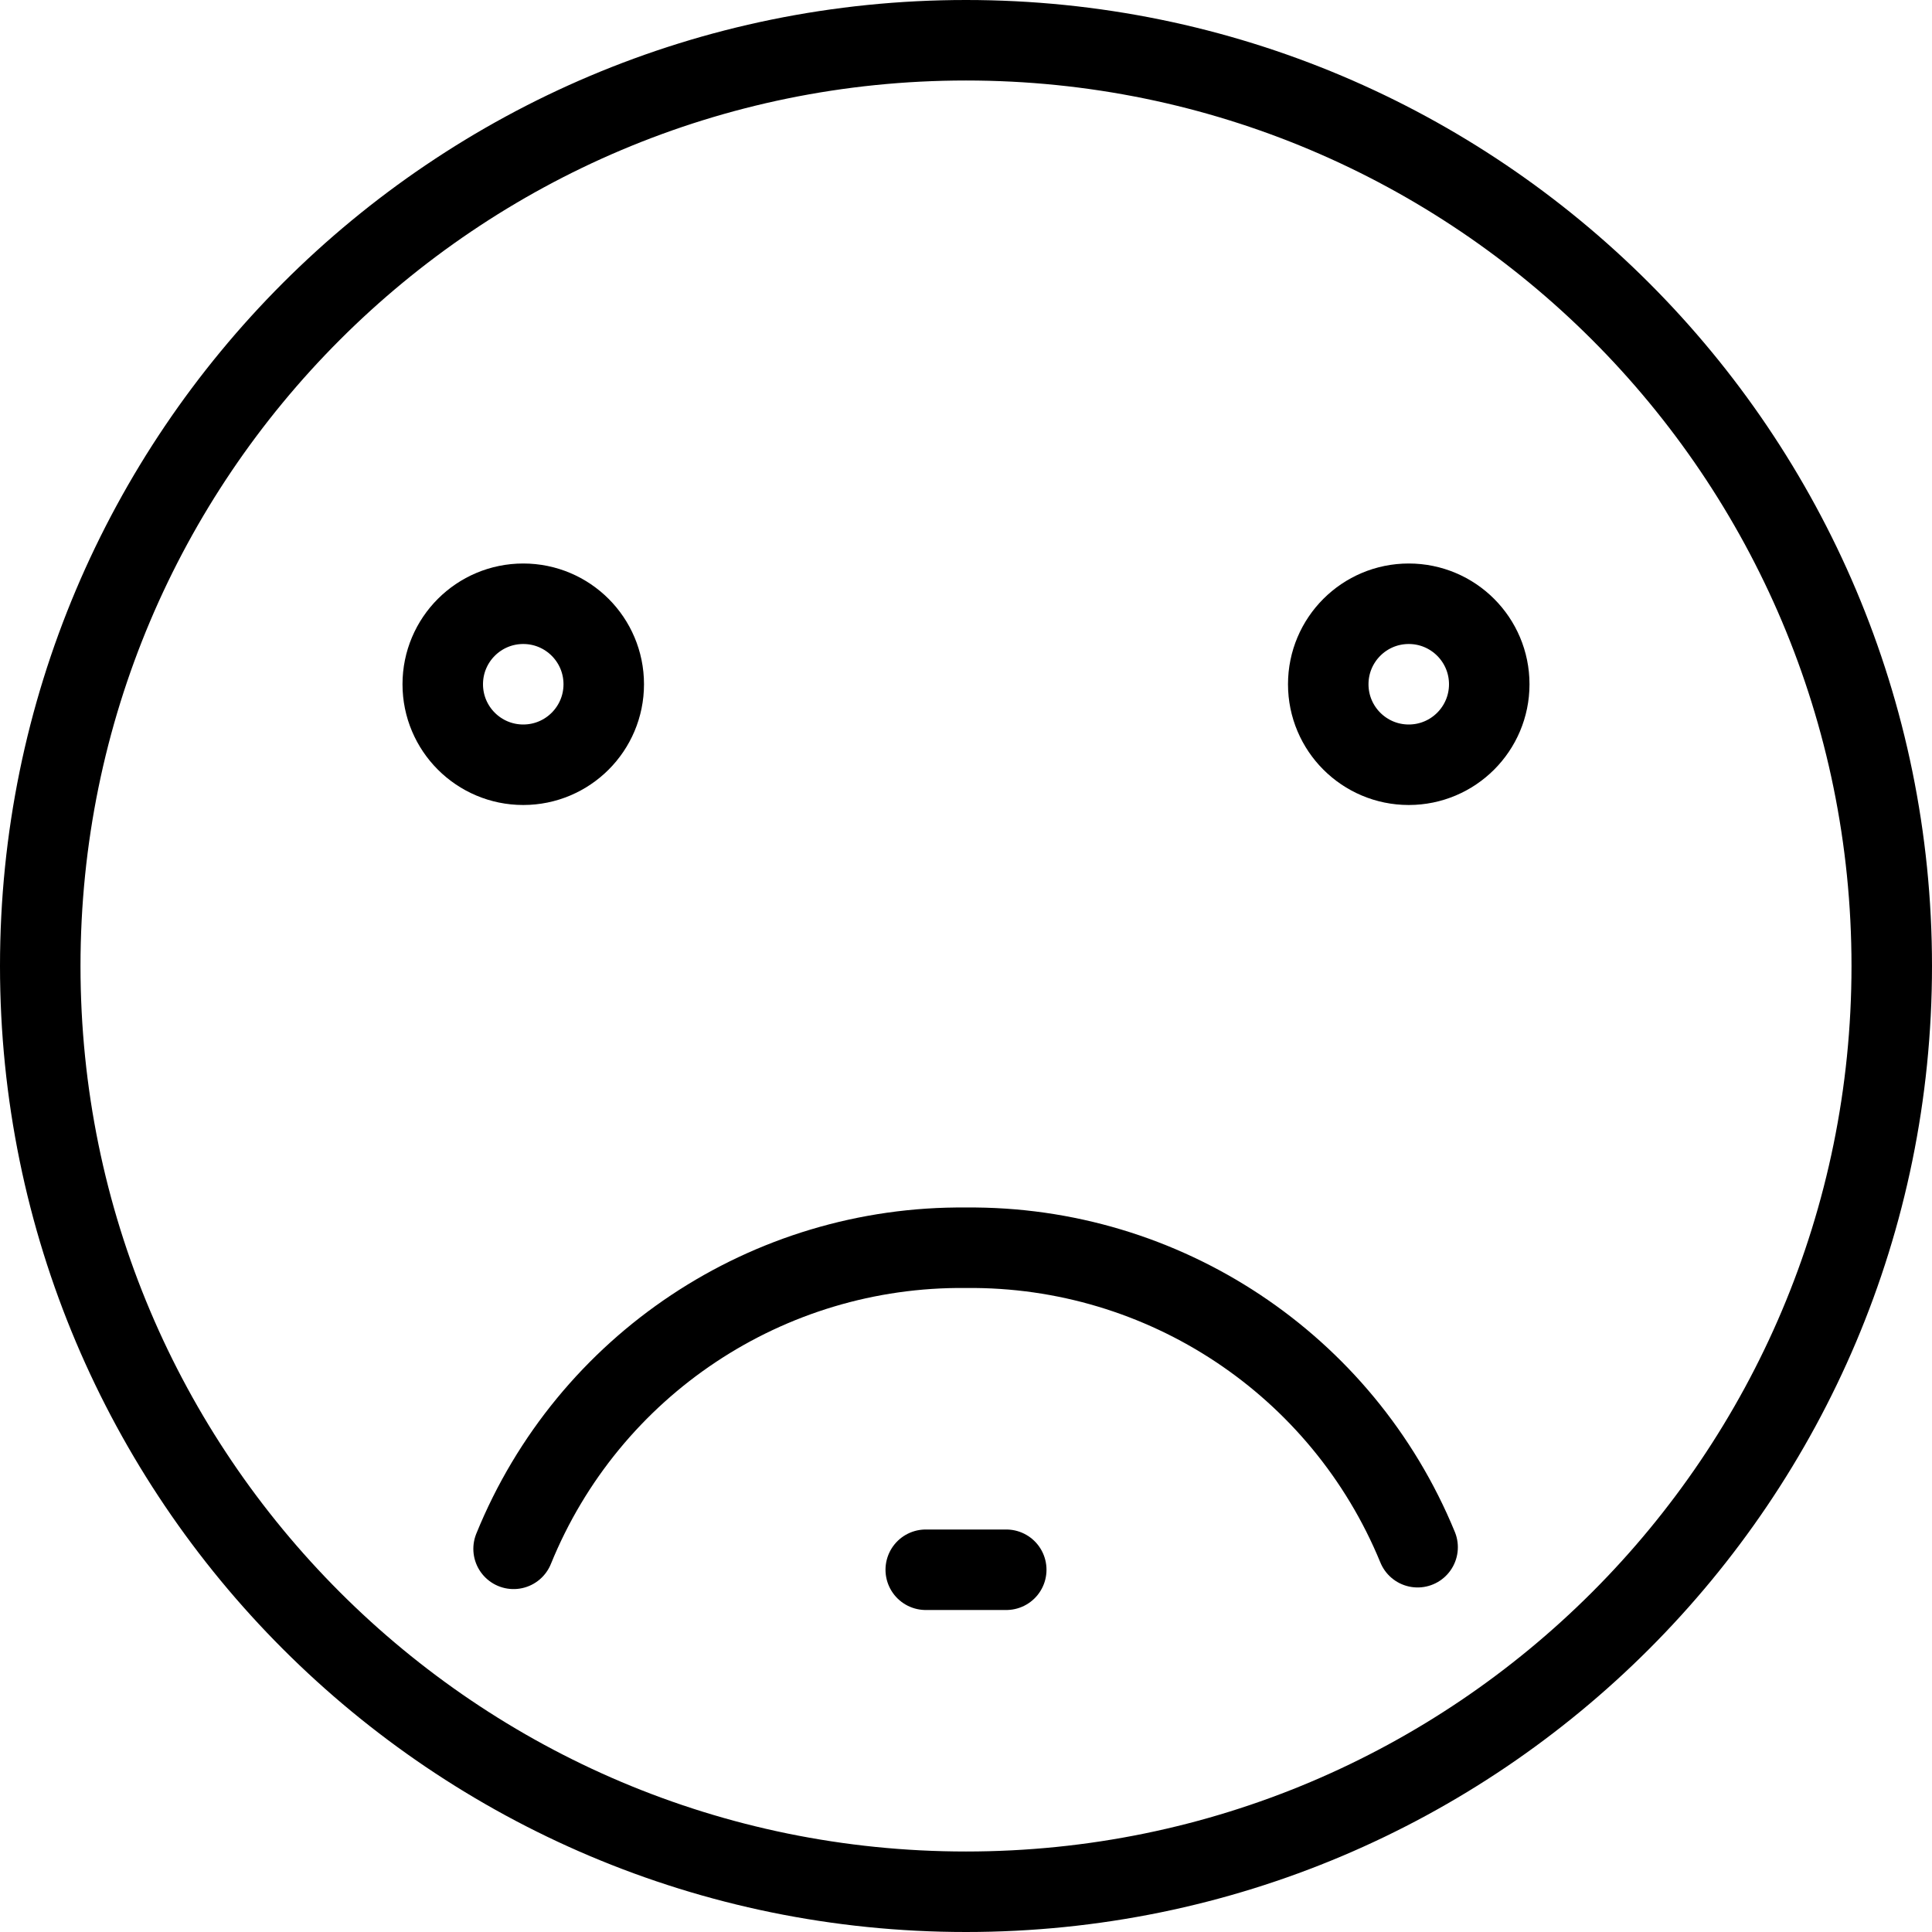
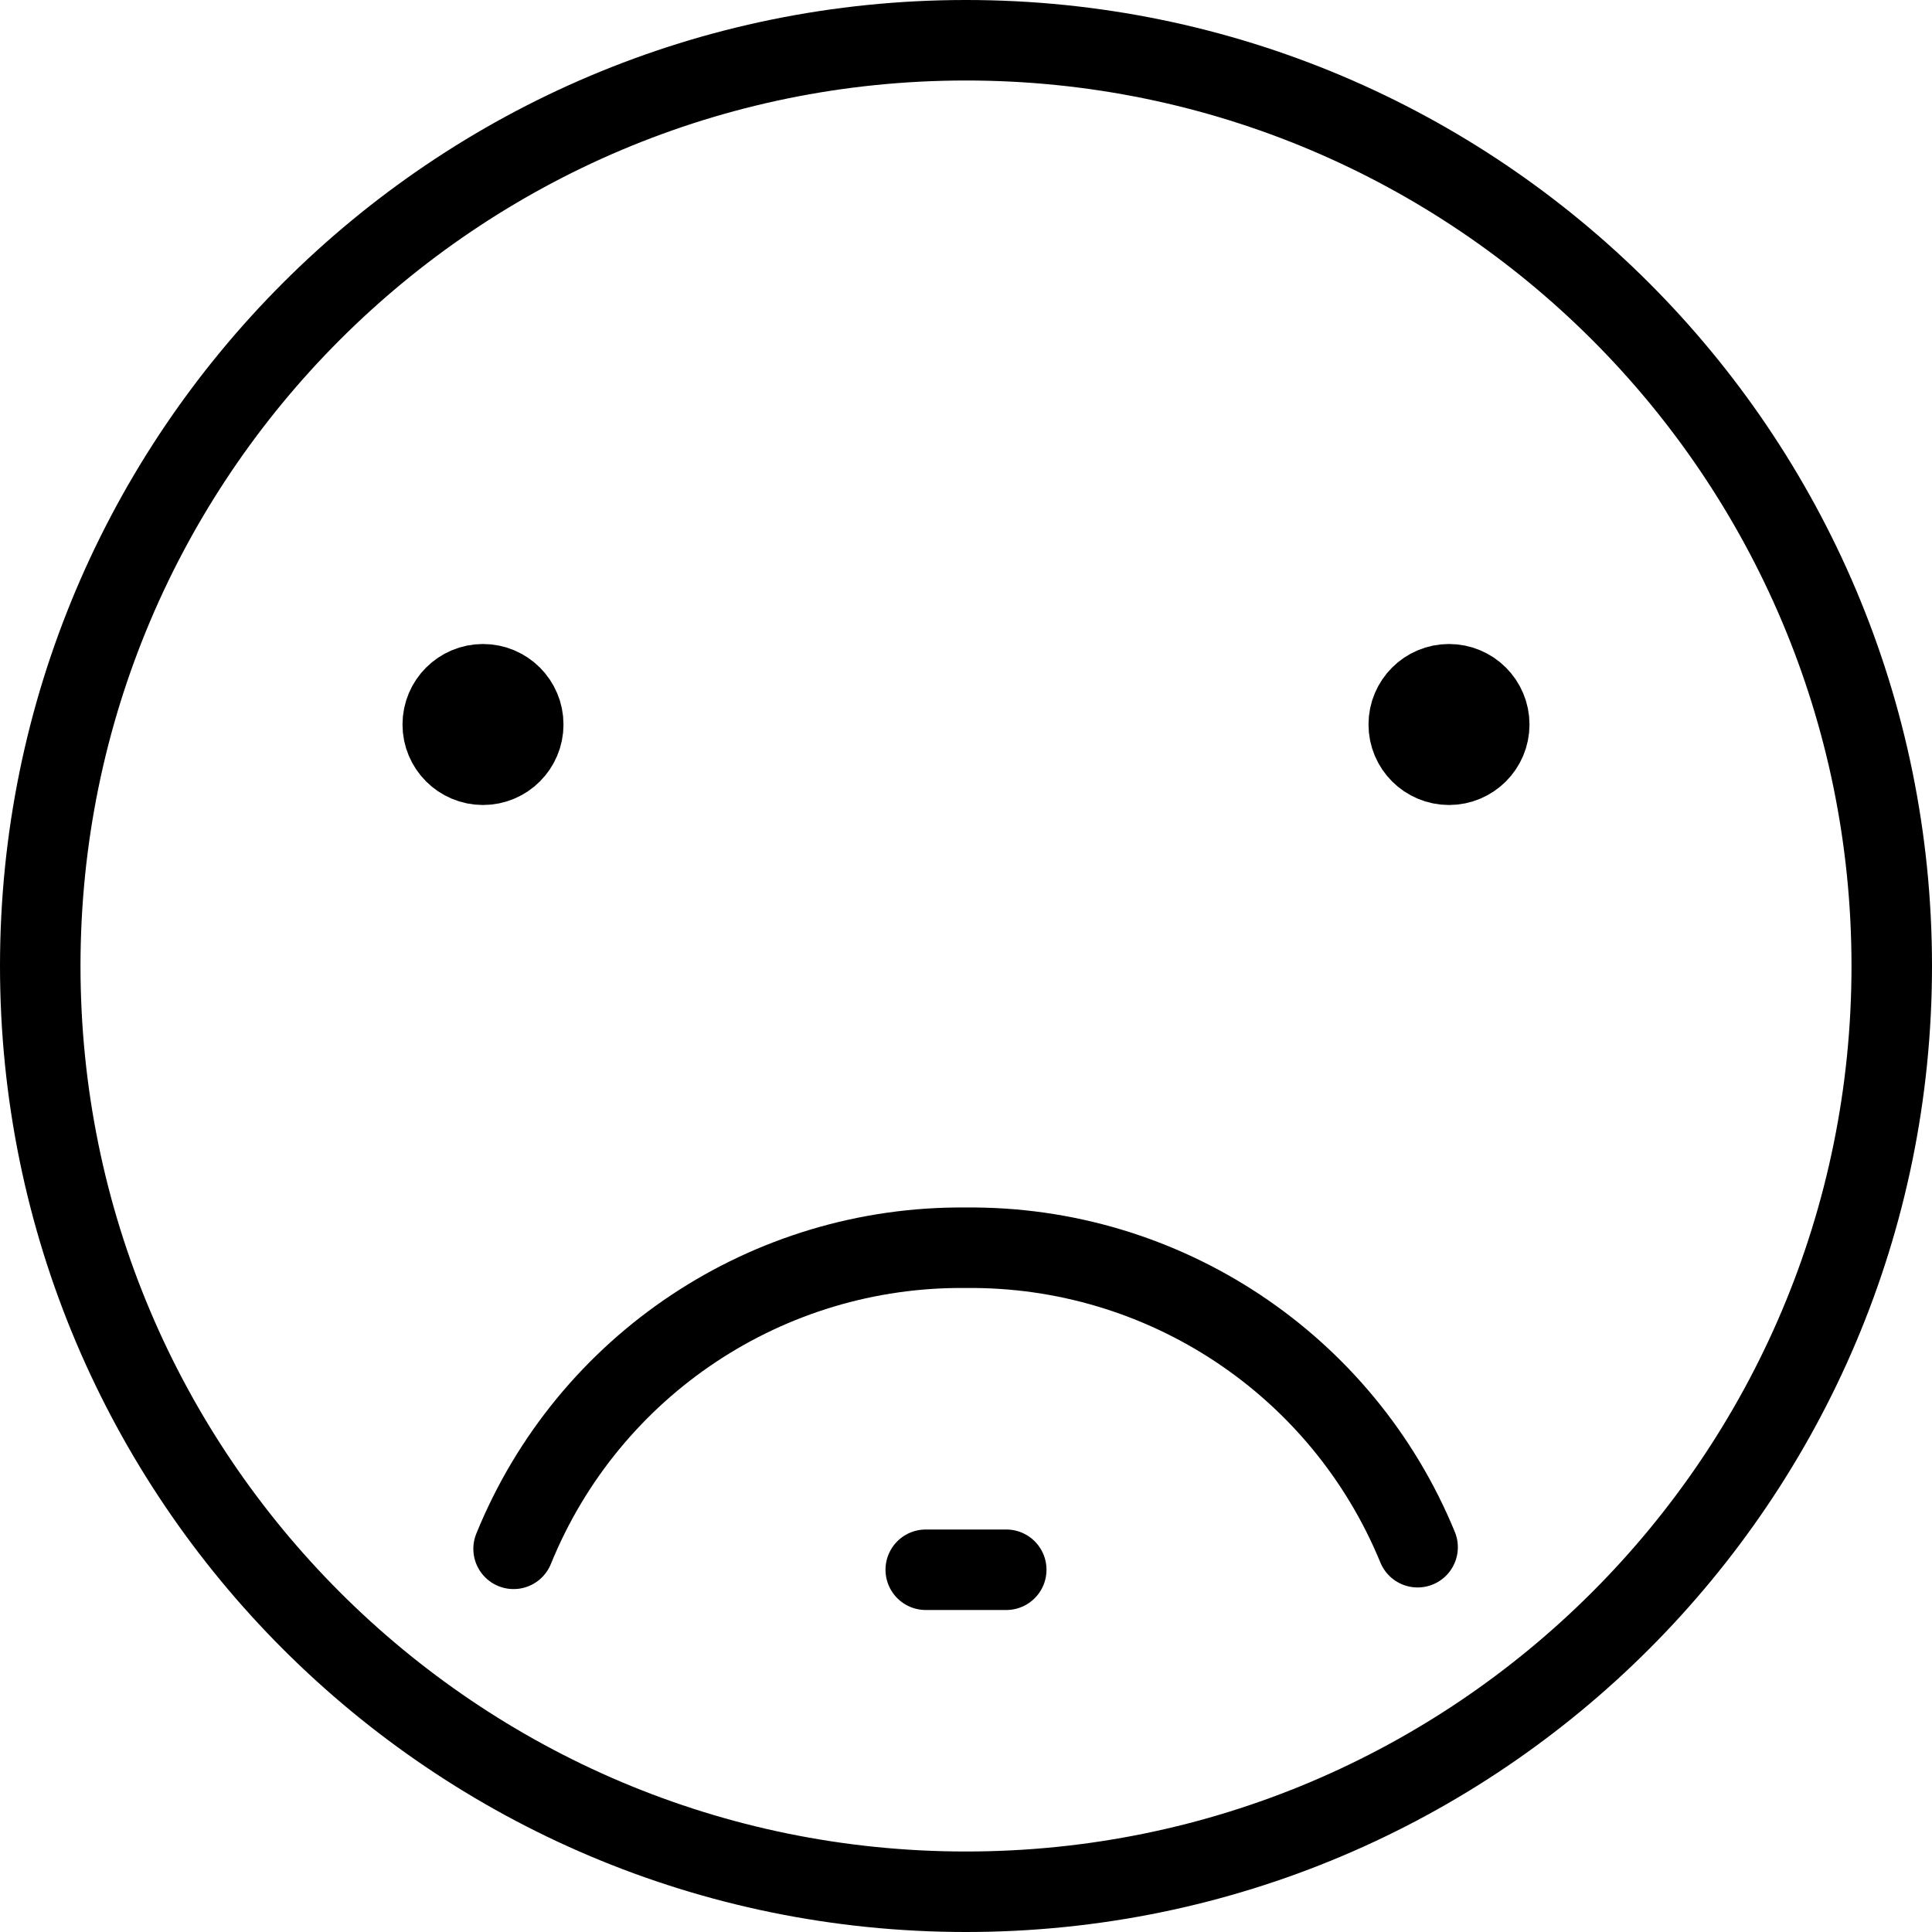
<svg xmlns="http://www.w3.org/2000/svg" viewBox="0 0 24 24">
  <circle cx="12" cy="12" r="11.5" fill="none" stroke="#000" stroke-miterlimit="10" />
  <line x1="11.5" y1="19.5" x2="12.5" y2="19.5" fill="none" stroke="#000" stroke-linecap="round" stroke-miterlimit="10" />
-   <circle cx="6.5" cy="8.5" r="1" fill="none" stroke="#000" stroke-linecap="round" stroke-miterlimit="10" />
-   <circle cx="17.5" cy="8.5" r="1" fill="none" stroke="#000" stroke-linecap="round" stroke-miterlimit="10" />
  <path d="M6.38,19.24A6,6,0,0,1,12,15.5a6,6,0,0,1,5.61,3.72" fill="none" stroke="#000" stroke-linecap="round" stroke-miterlimit="10" />
+   <circle cx="6" cy="9" r="0.5" fill="none" stroke="#000" stroke-linecap="round" stroke-miterlimit="10" />
+   <circle cx="18" cy="9" r="0.5" fill="none" stroke="#000" stroke-linecap="round" stroke-miterlimit="10" />
</svg>
